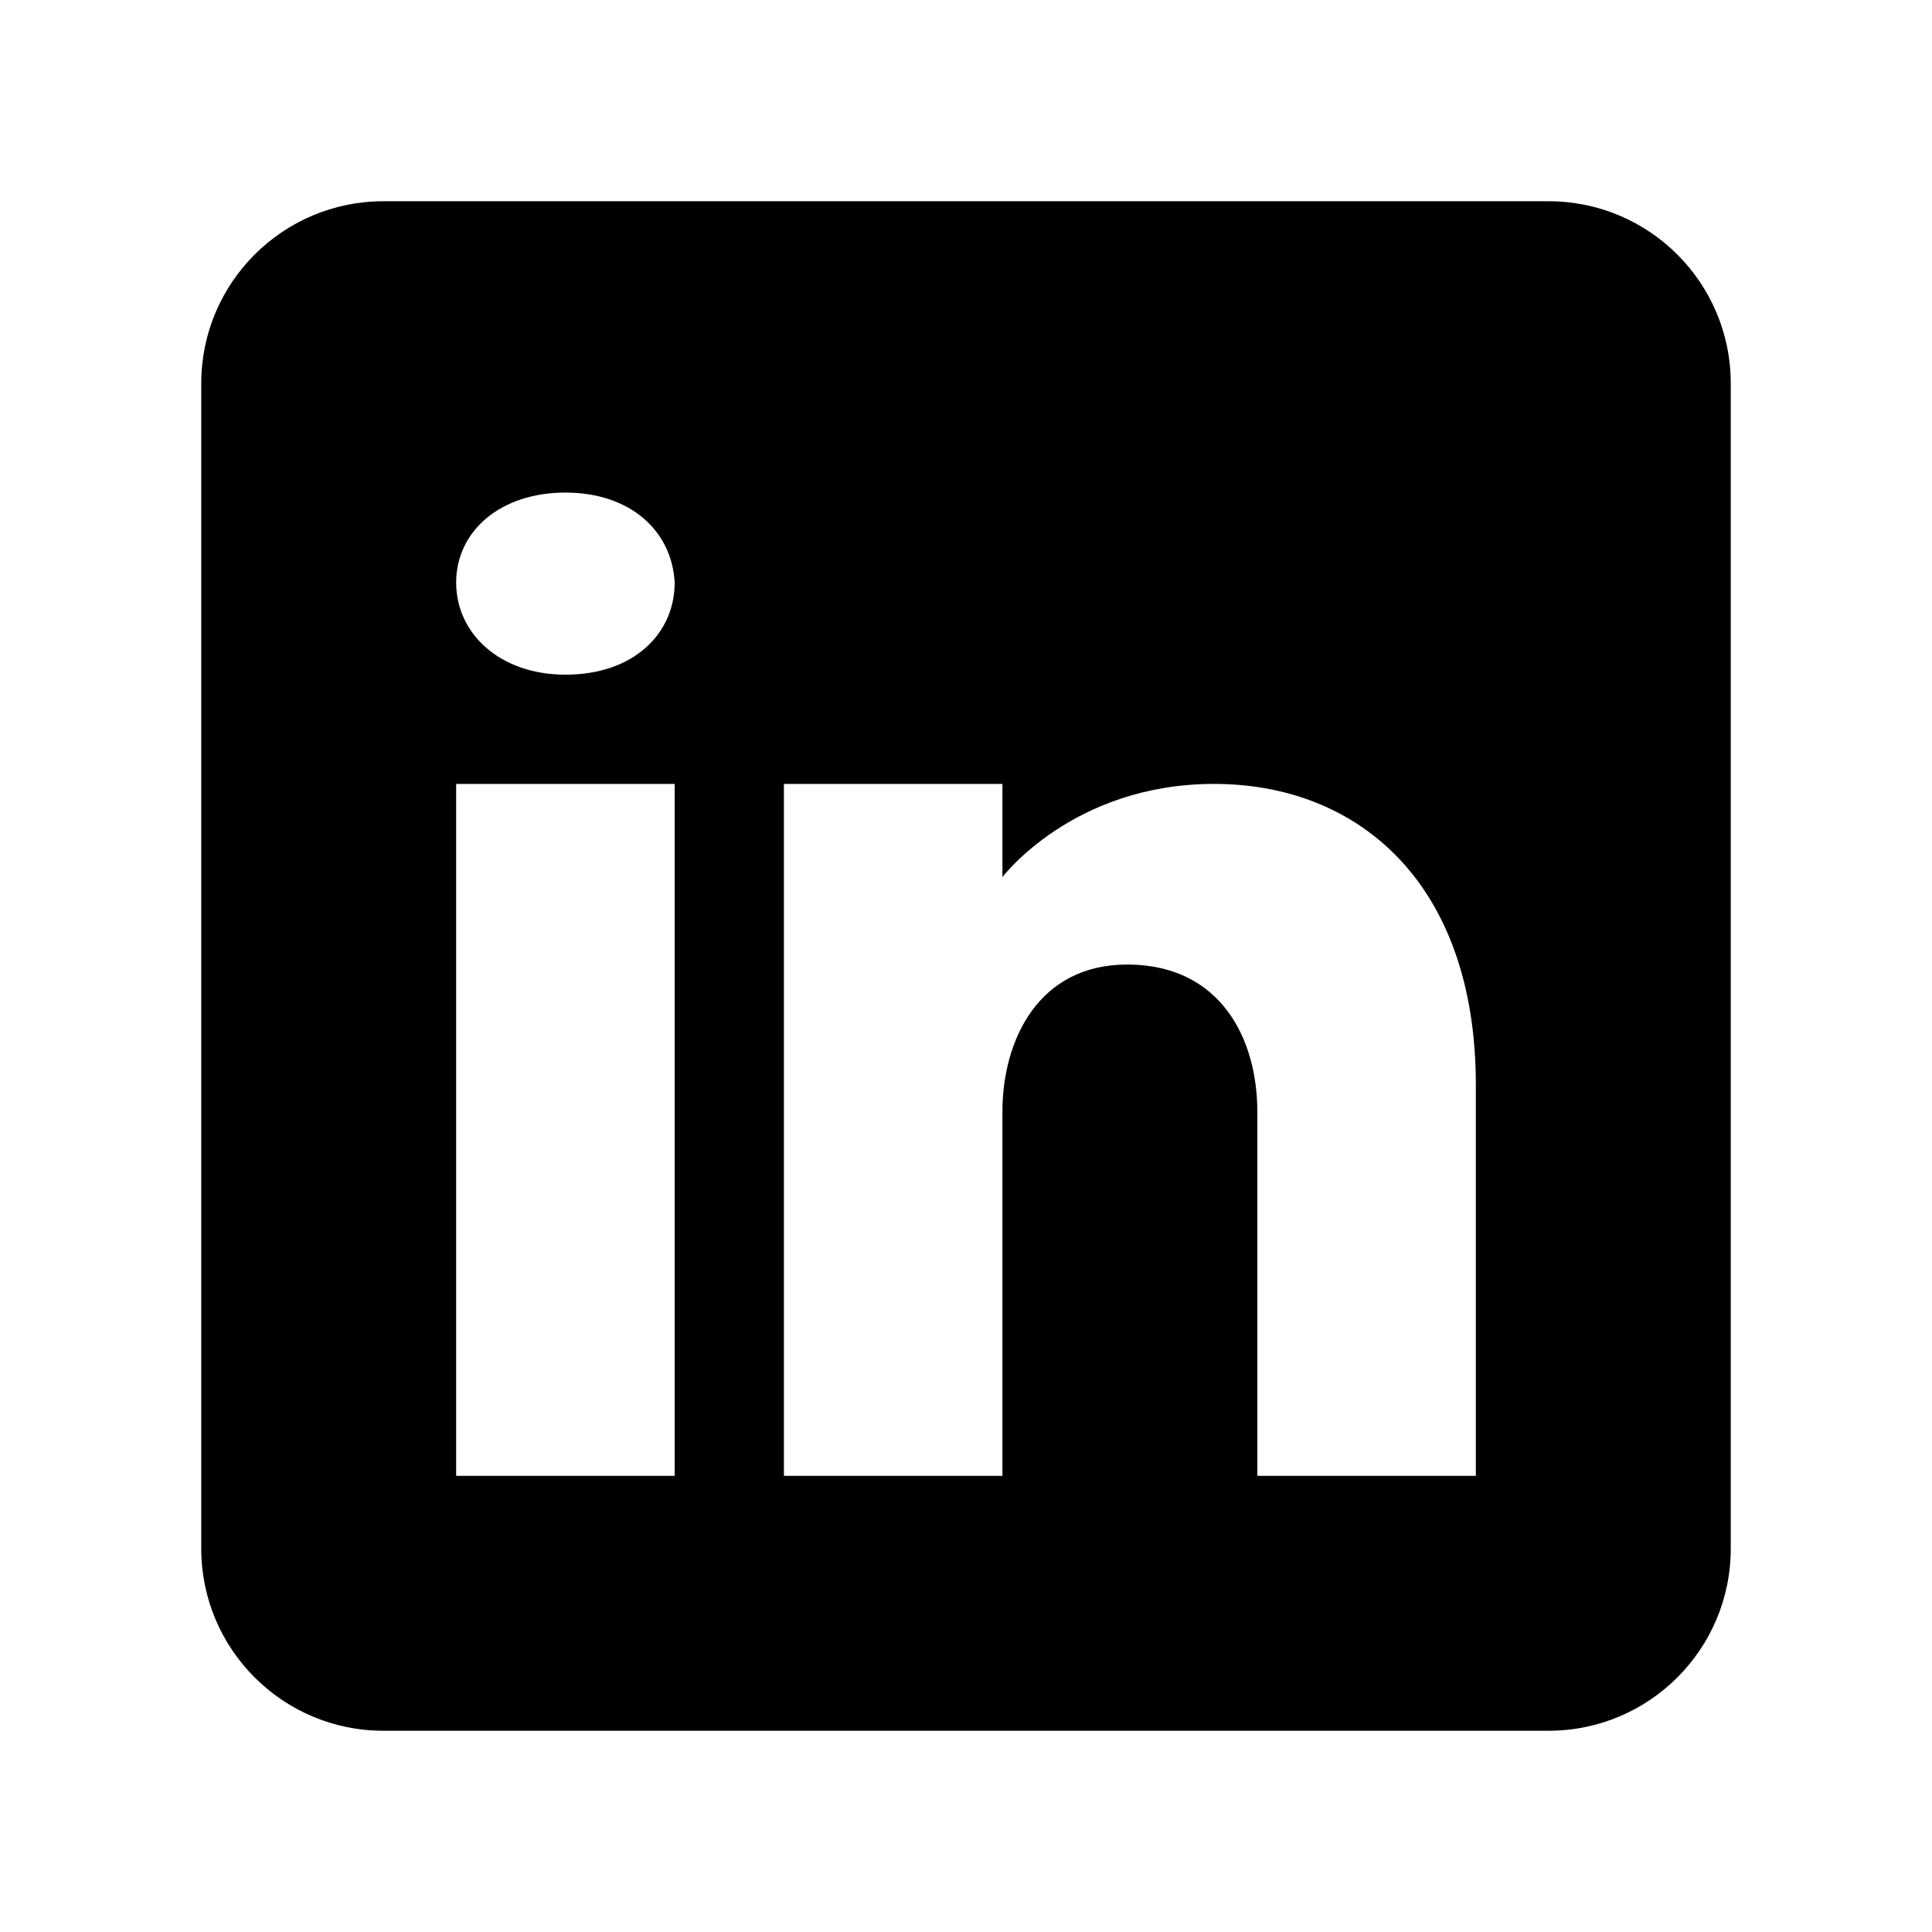
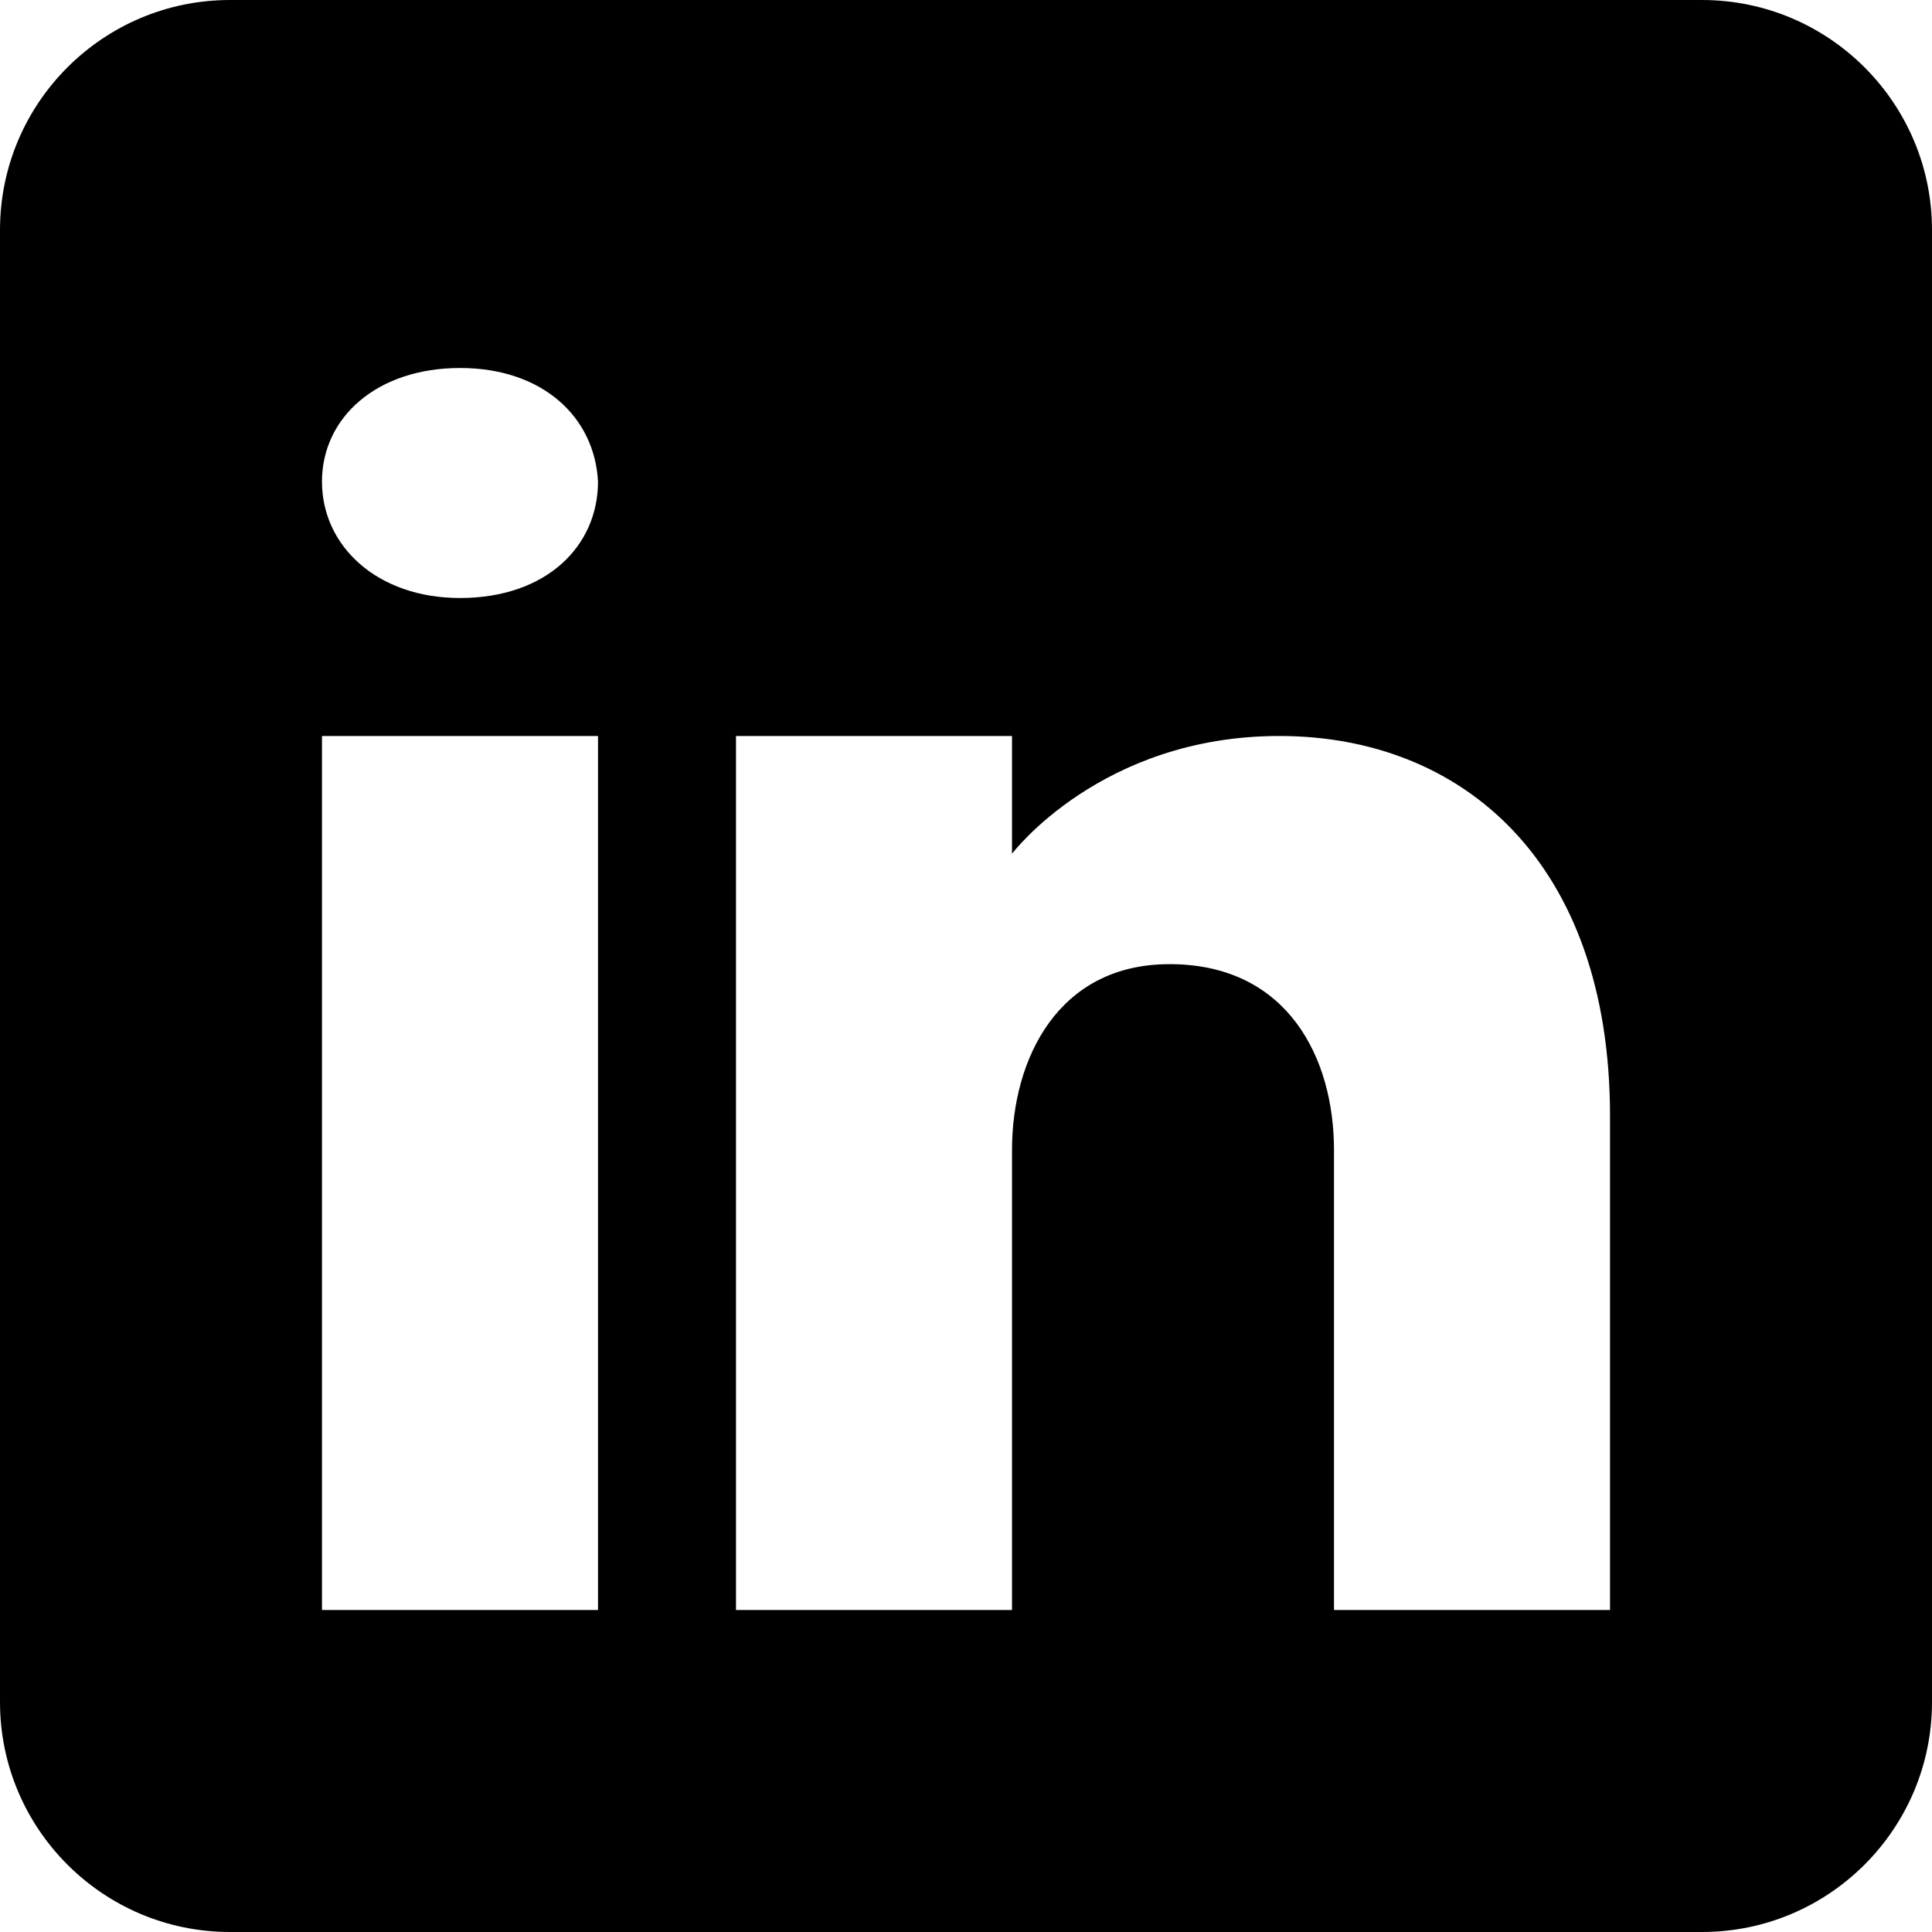
<svg xmlns="http://www.w3.org/2000/svg" viewBox="0 0 48 48" width="48px" height="48px">
-   <path d="M 38.476 5 L 9.524 5 C 7.027 5 5 7.027 5 9.524 L 5 38.476 C 5 40.973 7.027 43 9.524 43 L 38.476 43 C 40.973 43 43 40.973 43 38.476 L 43 9.524 C 43 7.027 40.973 5 38.476 5 Z M 16.762 19.476 L 16.762 36.667 L 11.333 36.667 L 11.333 19.476 L 16.762 19.476 Z M 11.333 14.473 C 11.333 13.206 12.419 12.238 14.048 12.238 C 15.676 12.238 16.697 13.206 16.762 14.473 C 16.762 15.741 15.747 16.762 14.048 16.762 C 12.419 16.762 11.333 15.741 11.333 14.473 Z M 36.667 36.667 L 31.238 36.667 C 31.238 36.667 31.238 28.287 31.238 27.619 C 31.238 25.811 30.333 24 28.073 23.964 L 27.999 23.964 C 25.811 23.964 24.905 25.828 24.905 27.619 C 24.905 28.442 24.905 36.667 24.905 36.667 L 19.476 36.667 L 19.476 19.476 L 24.905 19.476 L 24.905 21.792 C 24.905 21.792 26.651 19.476 30.163 19.476 C 33.753 19.476 36.667 21.946 36.667 26.951 L 36.667 36.667 Z" />
+   <g transform="matrix(1.263158, 0, 0, 1.263158, -6.315791, -6.315791)">
+     <path d="M 38.476 5 L 9.524 5 C 7.027 5 5 7.027 5 9.524 L 5 38.476 C 5 40.973 7.027 43 9.524 43 L 38.476 43 C 40.973 43 43 40.973 43 38.476 L 43 9.524 C 43 7.027 40.973 5 38.476 5 Z M 16.762 19.476 L 16.762 36.667 L 11.333 36.667 L 11.333 19.476 L 16.762 19.476 Z M 11.333 14.473 C 11.333 13.206 12.419 12.238 14.048 12.238 C 15.676 12.238 16.697 13.206 16.762 14.473 C 16.762 15.741 15.747 16.762 14.048 16.762 C 12.419 16.762 11.333 15.741 11.333 14.473 Z M 36.667 36.667 L 31.238 36.667 C 31.238 36.667 31.238 28.287 31.238 27.619 C 31.238 25.811 30.333 24 28.073 23.964 L 27.999 23.964 C 25.811 23.964 24.905 25.828 24.905 27.619 C 24.905 28.442 24.905 36.667 24.905 36.667 L 19.476 36.667 L 19.476 19.476 L 24.905 19.476 L 24.905 21.792 C 24.905 21.792 26.651 19.476 30.163 19.476 C 33.753 19.476 36.667 21.946 36.667 26.951 L 36.667 36.667 Z" />
+   </g>
</svg>
